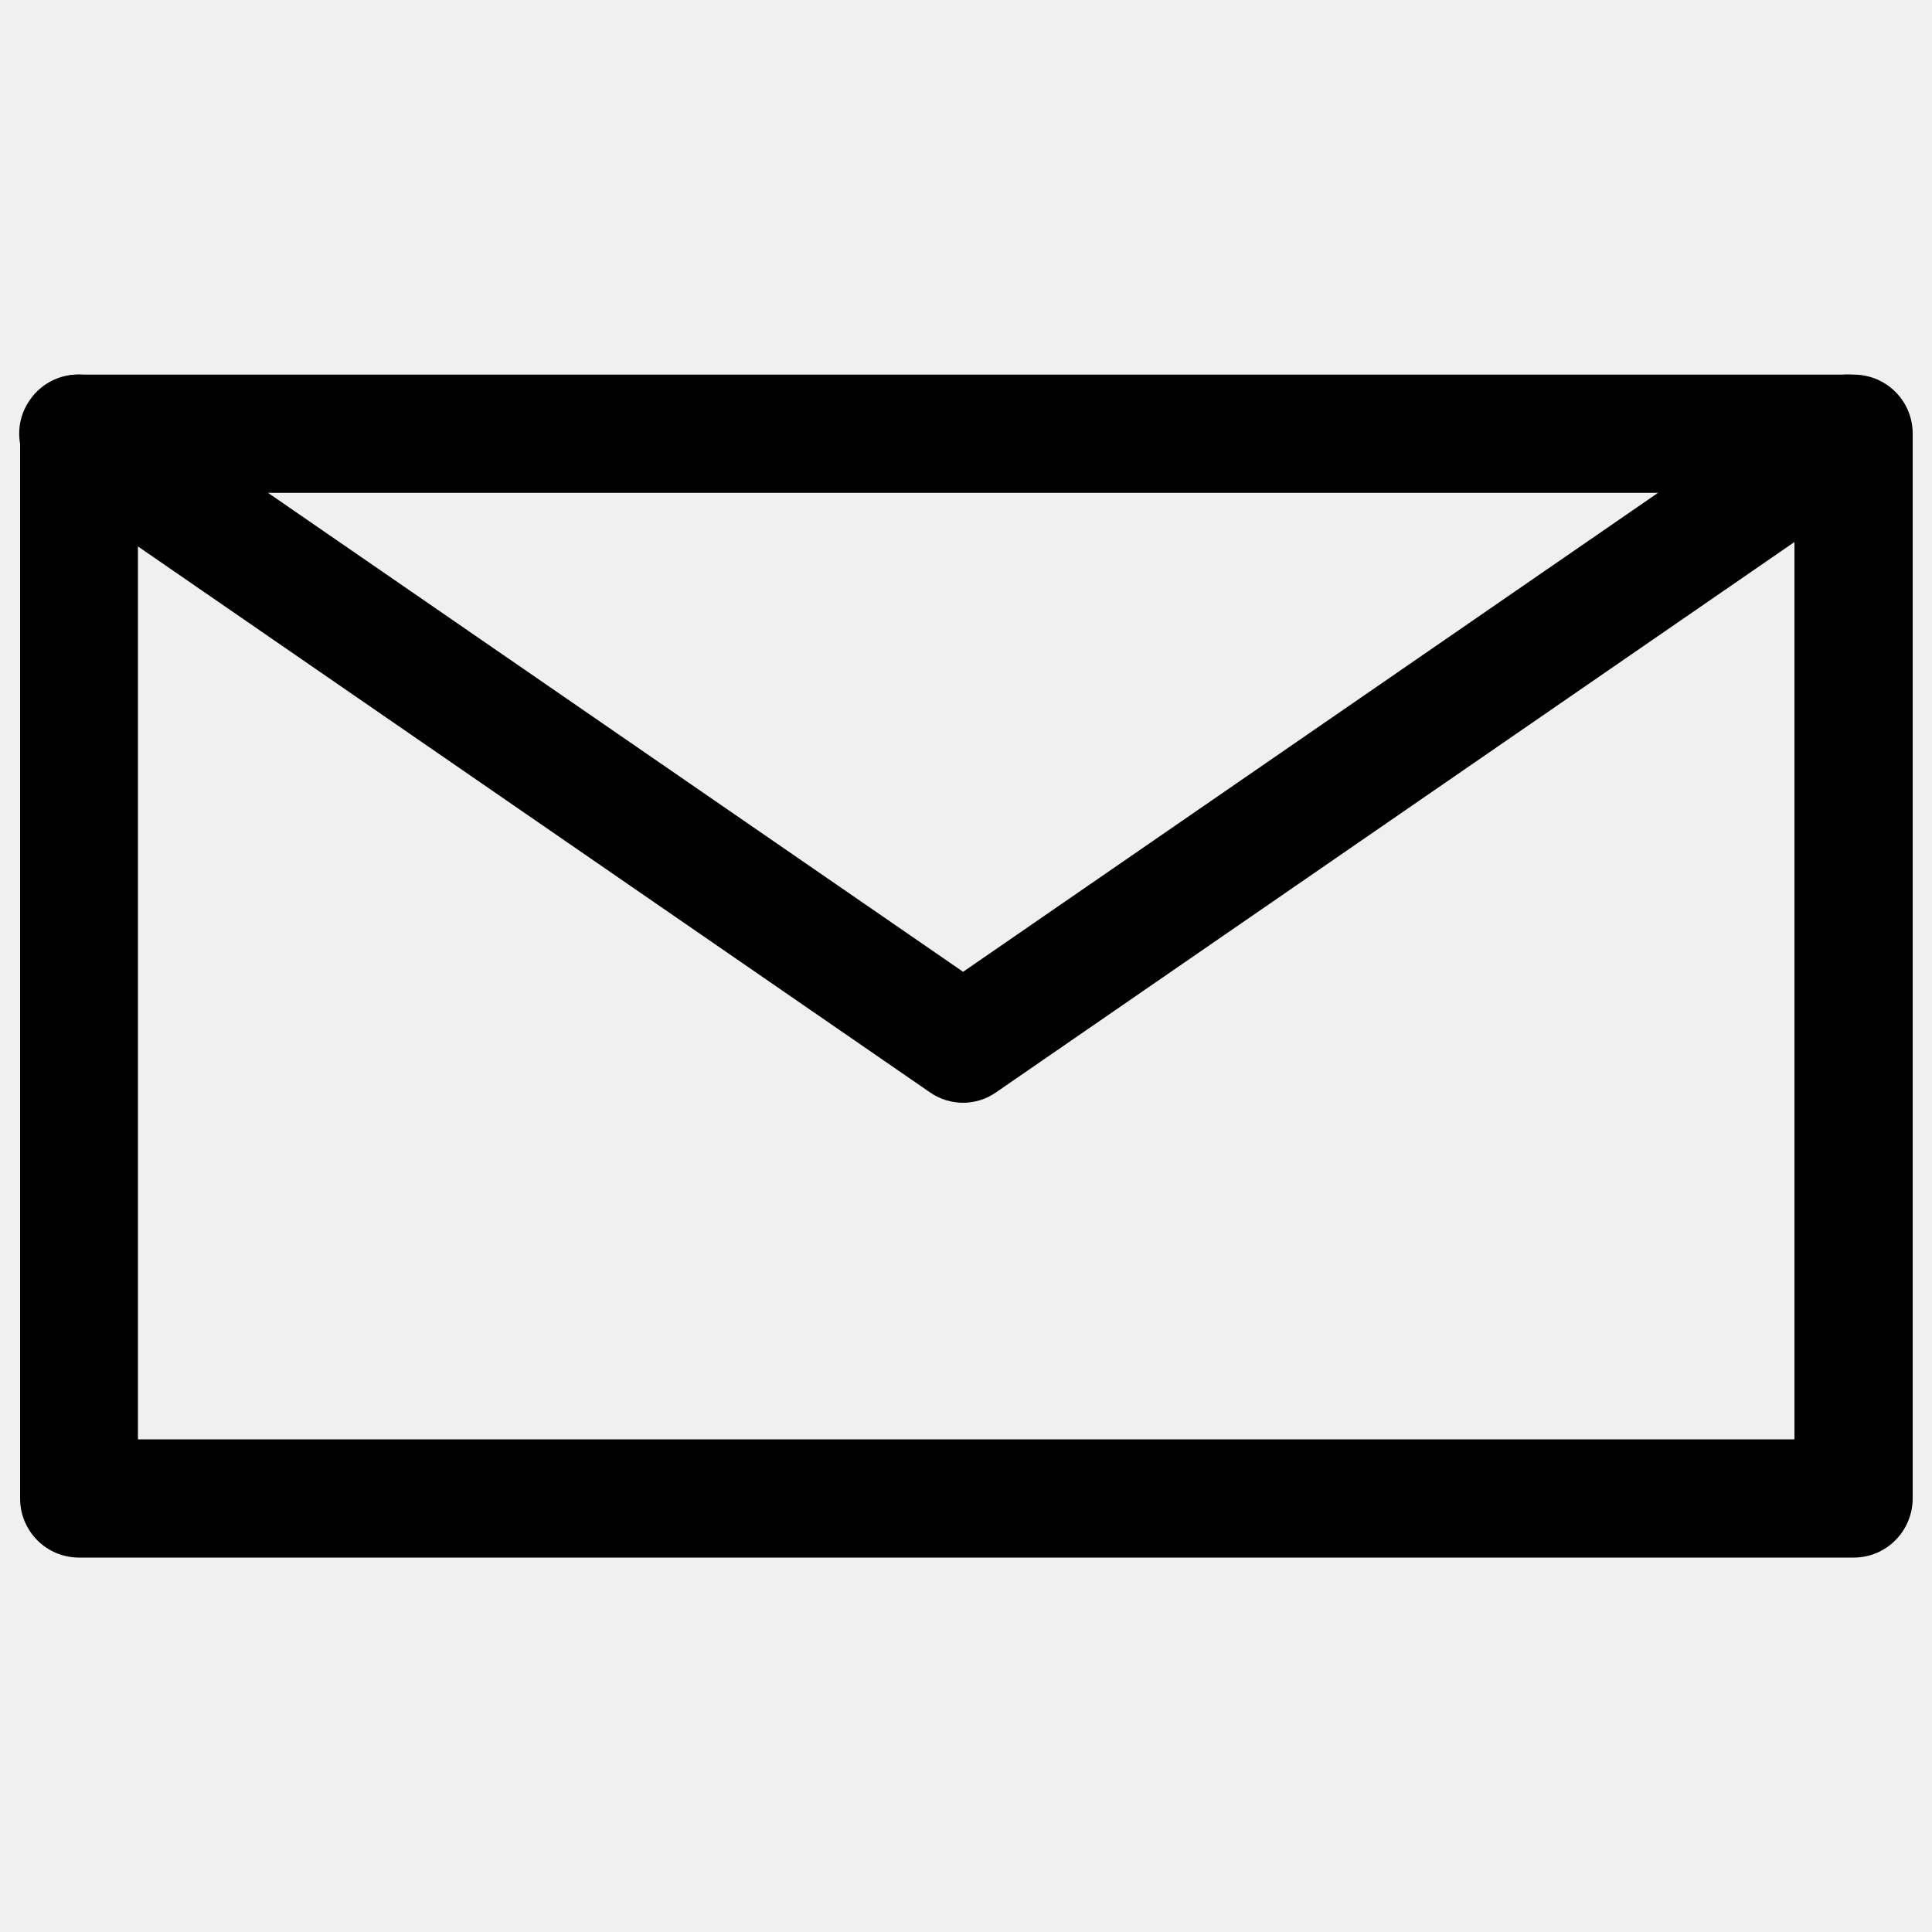
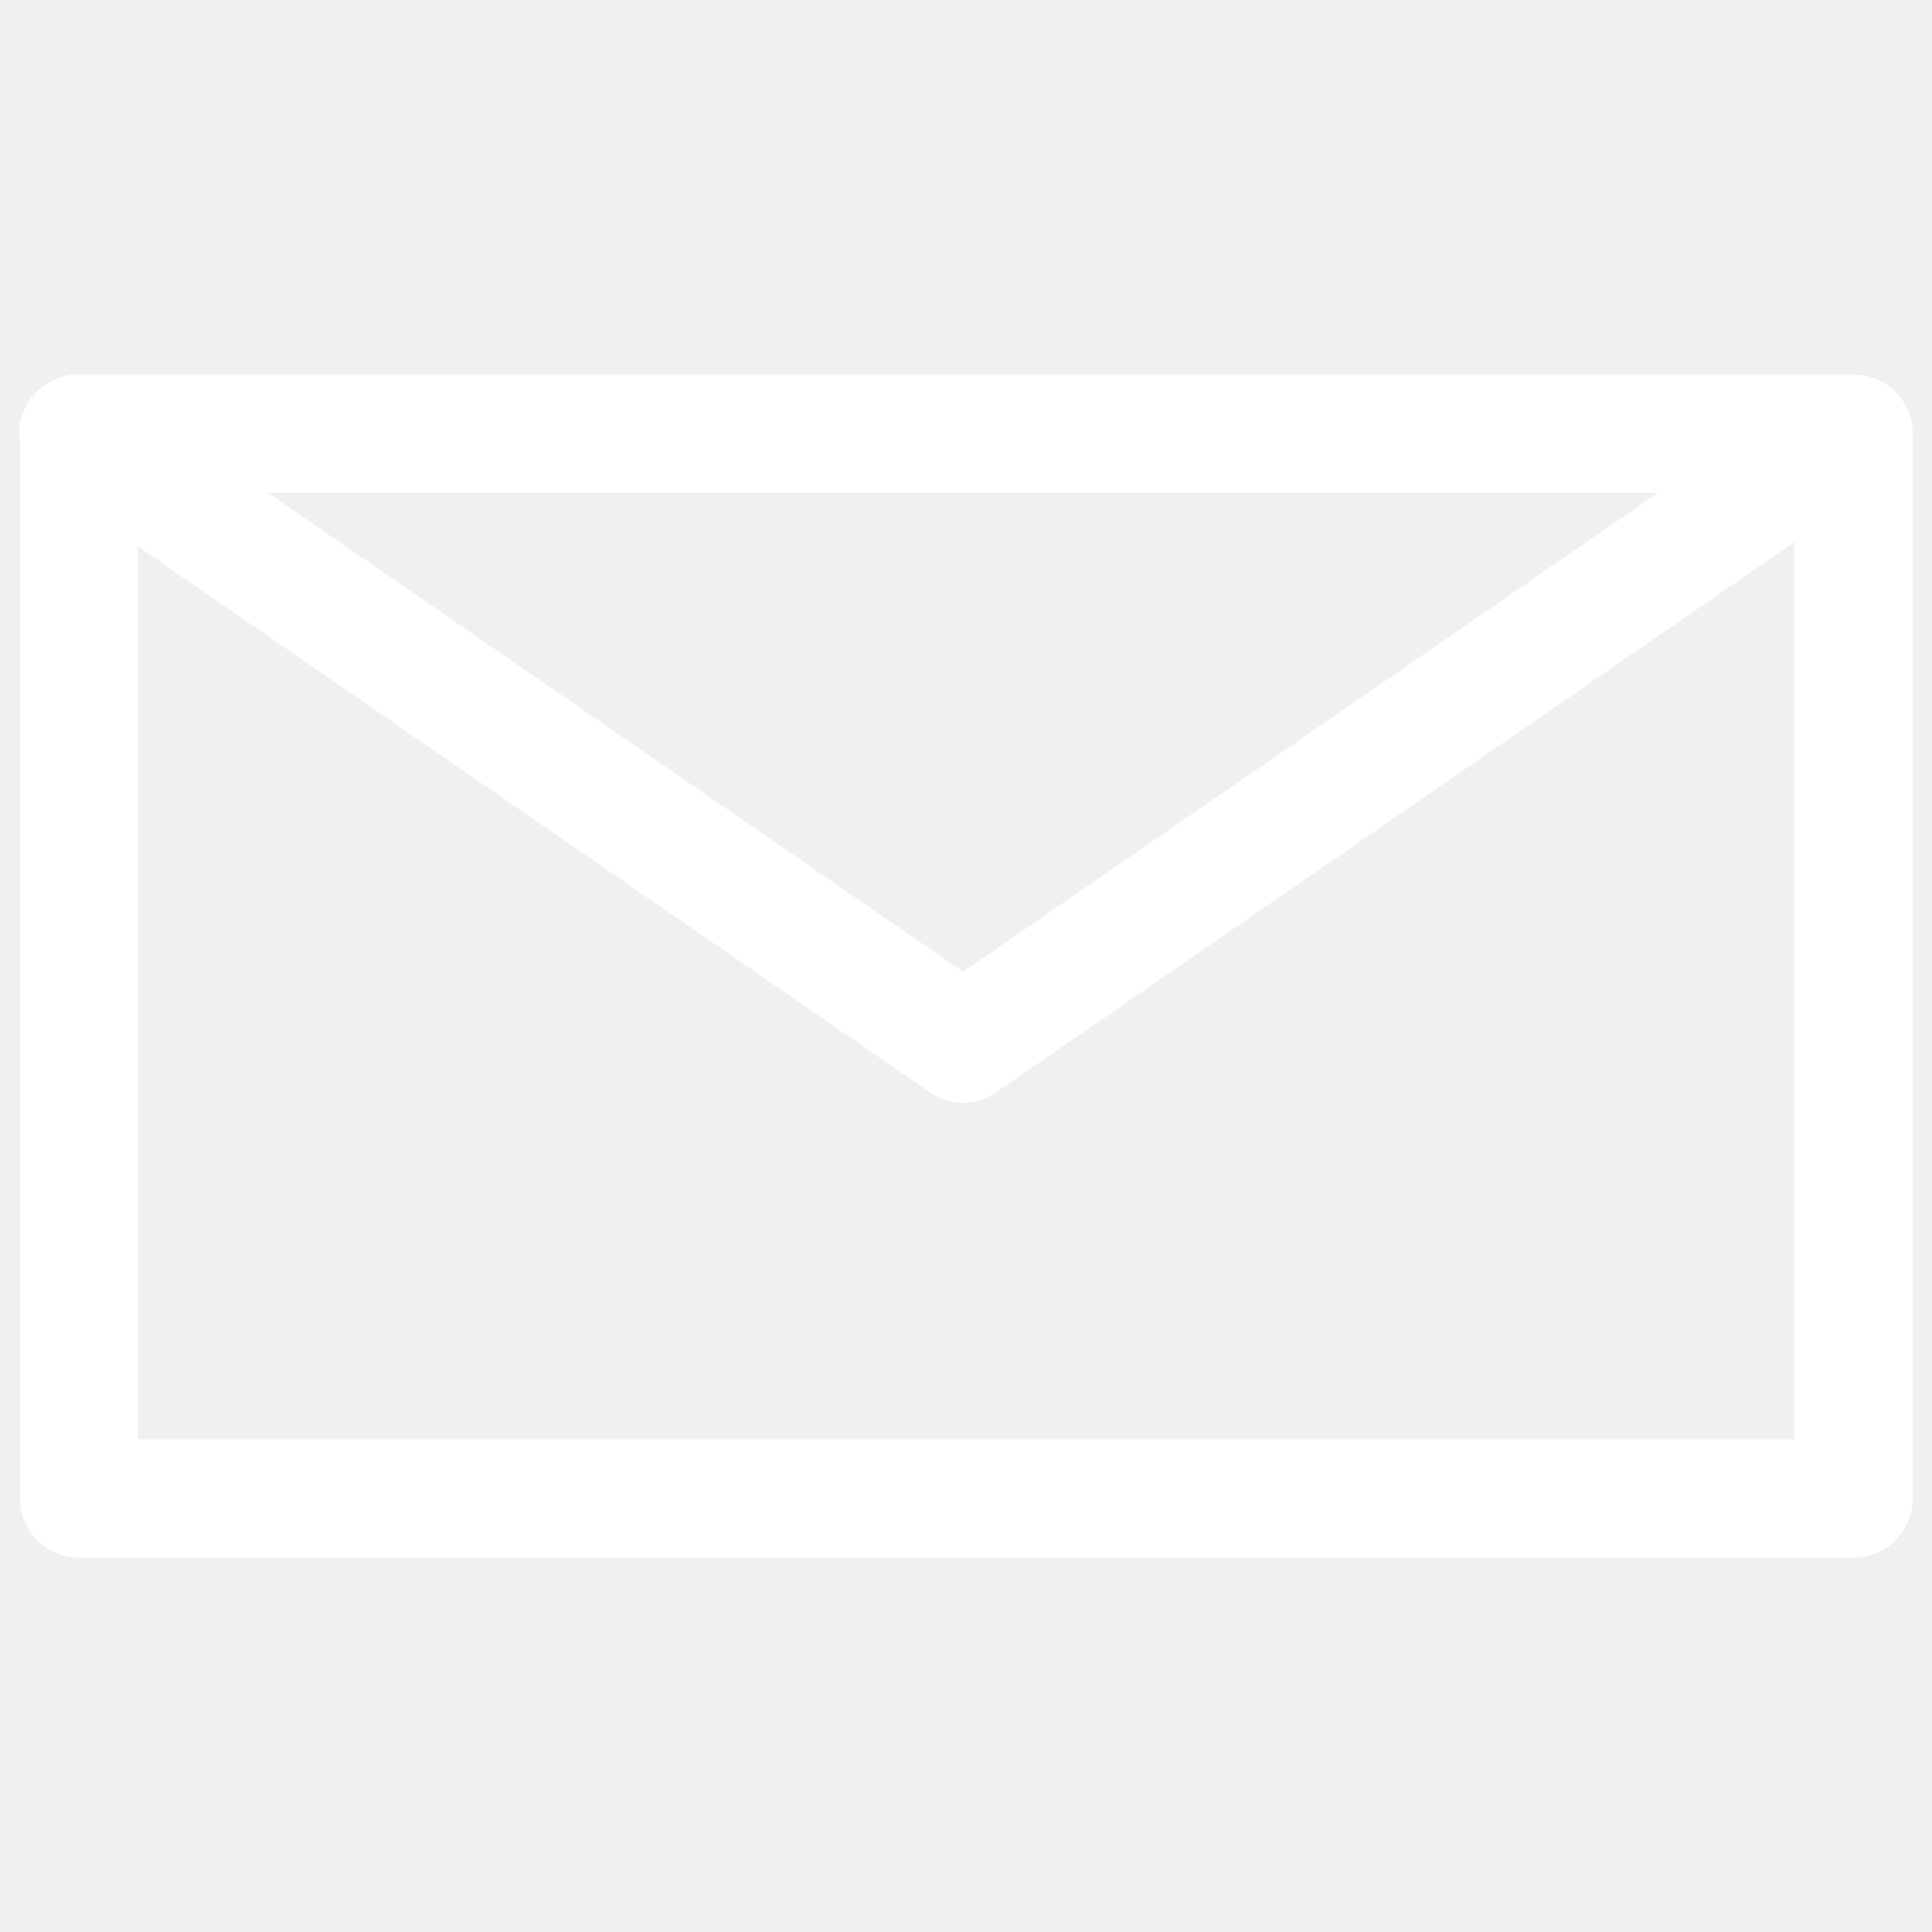
- <svg xmlns="http://www.w3.org/2000/svg" version="1.1" x="0px" y="0px" viewBox="0 0 1000 1000" enable-background="new 0 0 1000 1000" xml:space="preserve">
+ <svg xmlns="http://www.w3.org/2000/svg" version="1.1" id="Calque_1" x="0px" y="0px" viewBox="0 0 1000 1000" style="enable-background:new 0 0 1000 1000;" xml:space="preserve">
+   <style type="text/css">
+ 	.st0{fill:#FFFFFF;}
+ </style>
  <g>
-     <path d="M498.7,570.8c-6,0-12.1-1.7-17.5-5.5l-458-315.7c-13.9-9.5-17.5-28.6-7.8-42.5c9.5-13.9,28.6-17.5,42.5-7.7L498.5,503l440.5-303.6c13.9-9.8,33.1-6.2,42.5,7.7c9.5,13.9,6.2,33.1-7.8,42.5l-458,315.7c-5.1,3.6-11.1,5.5-17.4,5.5H498.7z" />
-     <path d="M959.5,806.2H40.9c-16.9,0-30.5-13.7-30.5-30.6V224.4c0-16.9,13.7-30.5,30.5-30.5h918.6c16.9,0,30.5,13.7,30.5,30.5v551.1C990,792.5,976.3,806.2,959.5,806.2z M71.4,745h857.4V255.1H71.4V745z" />
+     <path class="st0" d="M498.7,570.8c-6,0-12.1-1.7-17.5-5.5l-458-315.7c-13.9-9.5-17.5-28.6-7.8-42.5c9.5-13.9,28.6-17.5,42.5-7.7   L498.5,503L939,199.4c13.9-9.8,33.1-6.2,42.5,7.7c9.5,13.9,6.2,33.1-7.8,42.5l-458,315.7c-5.1,3.6-11.1,5.5-17.4,5.5H498.7z" />
+     <path class="st0" d="M959.5,806.2H40.9c-16.9,0-30.5-13.7-30.5-30.6V224.4c0-16.9,13.7-30.5,30.5-30.5h918.6   c16.9,0,30.5,13.7,30.5,30.5v551.1C990,792.5,976.3,806.2,959.5,806.2z M71.4,745h857.4V255.1H71.4V745z" />
  </g>
</svg>
